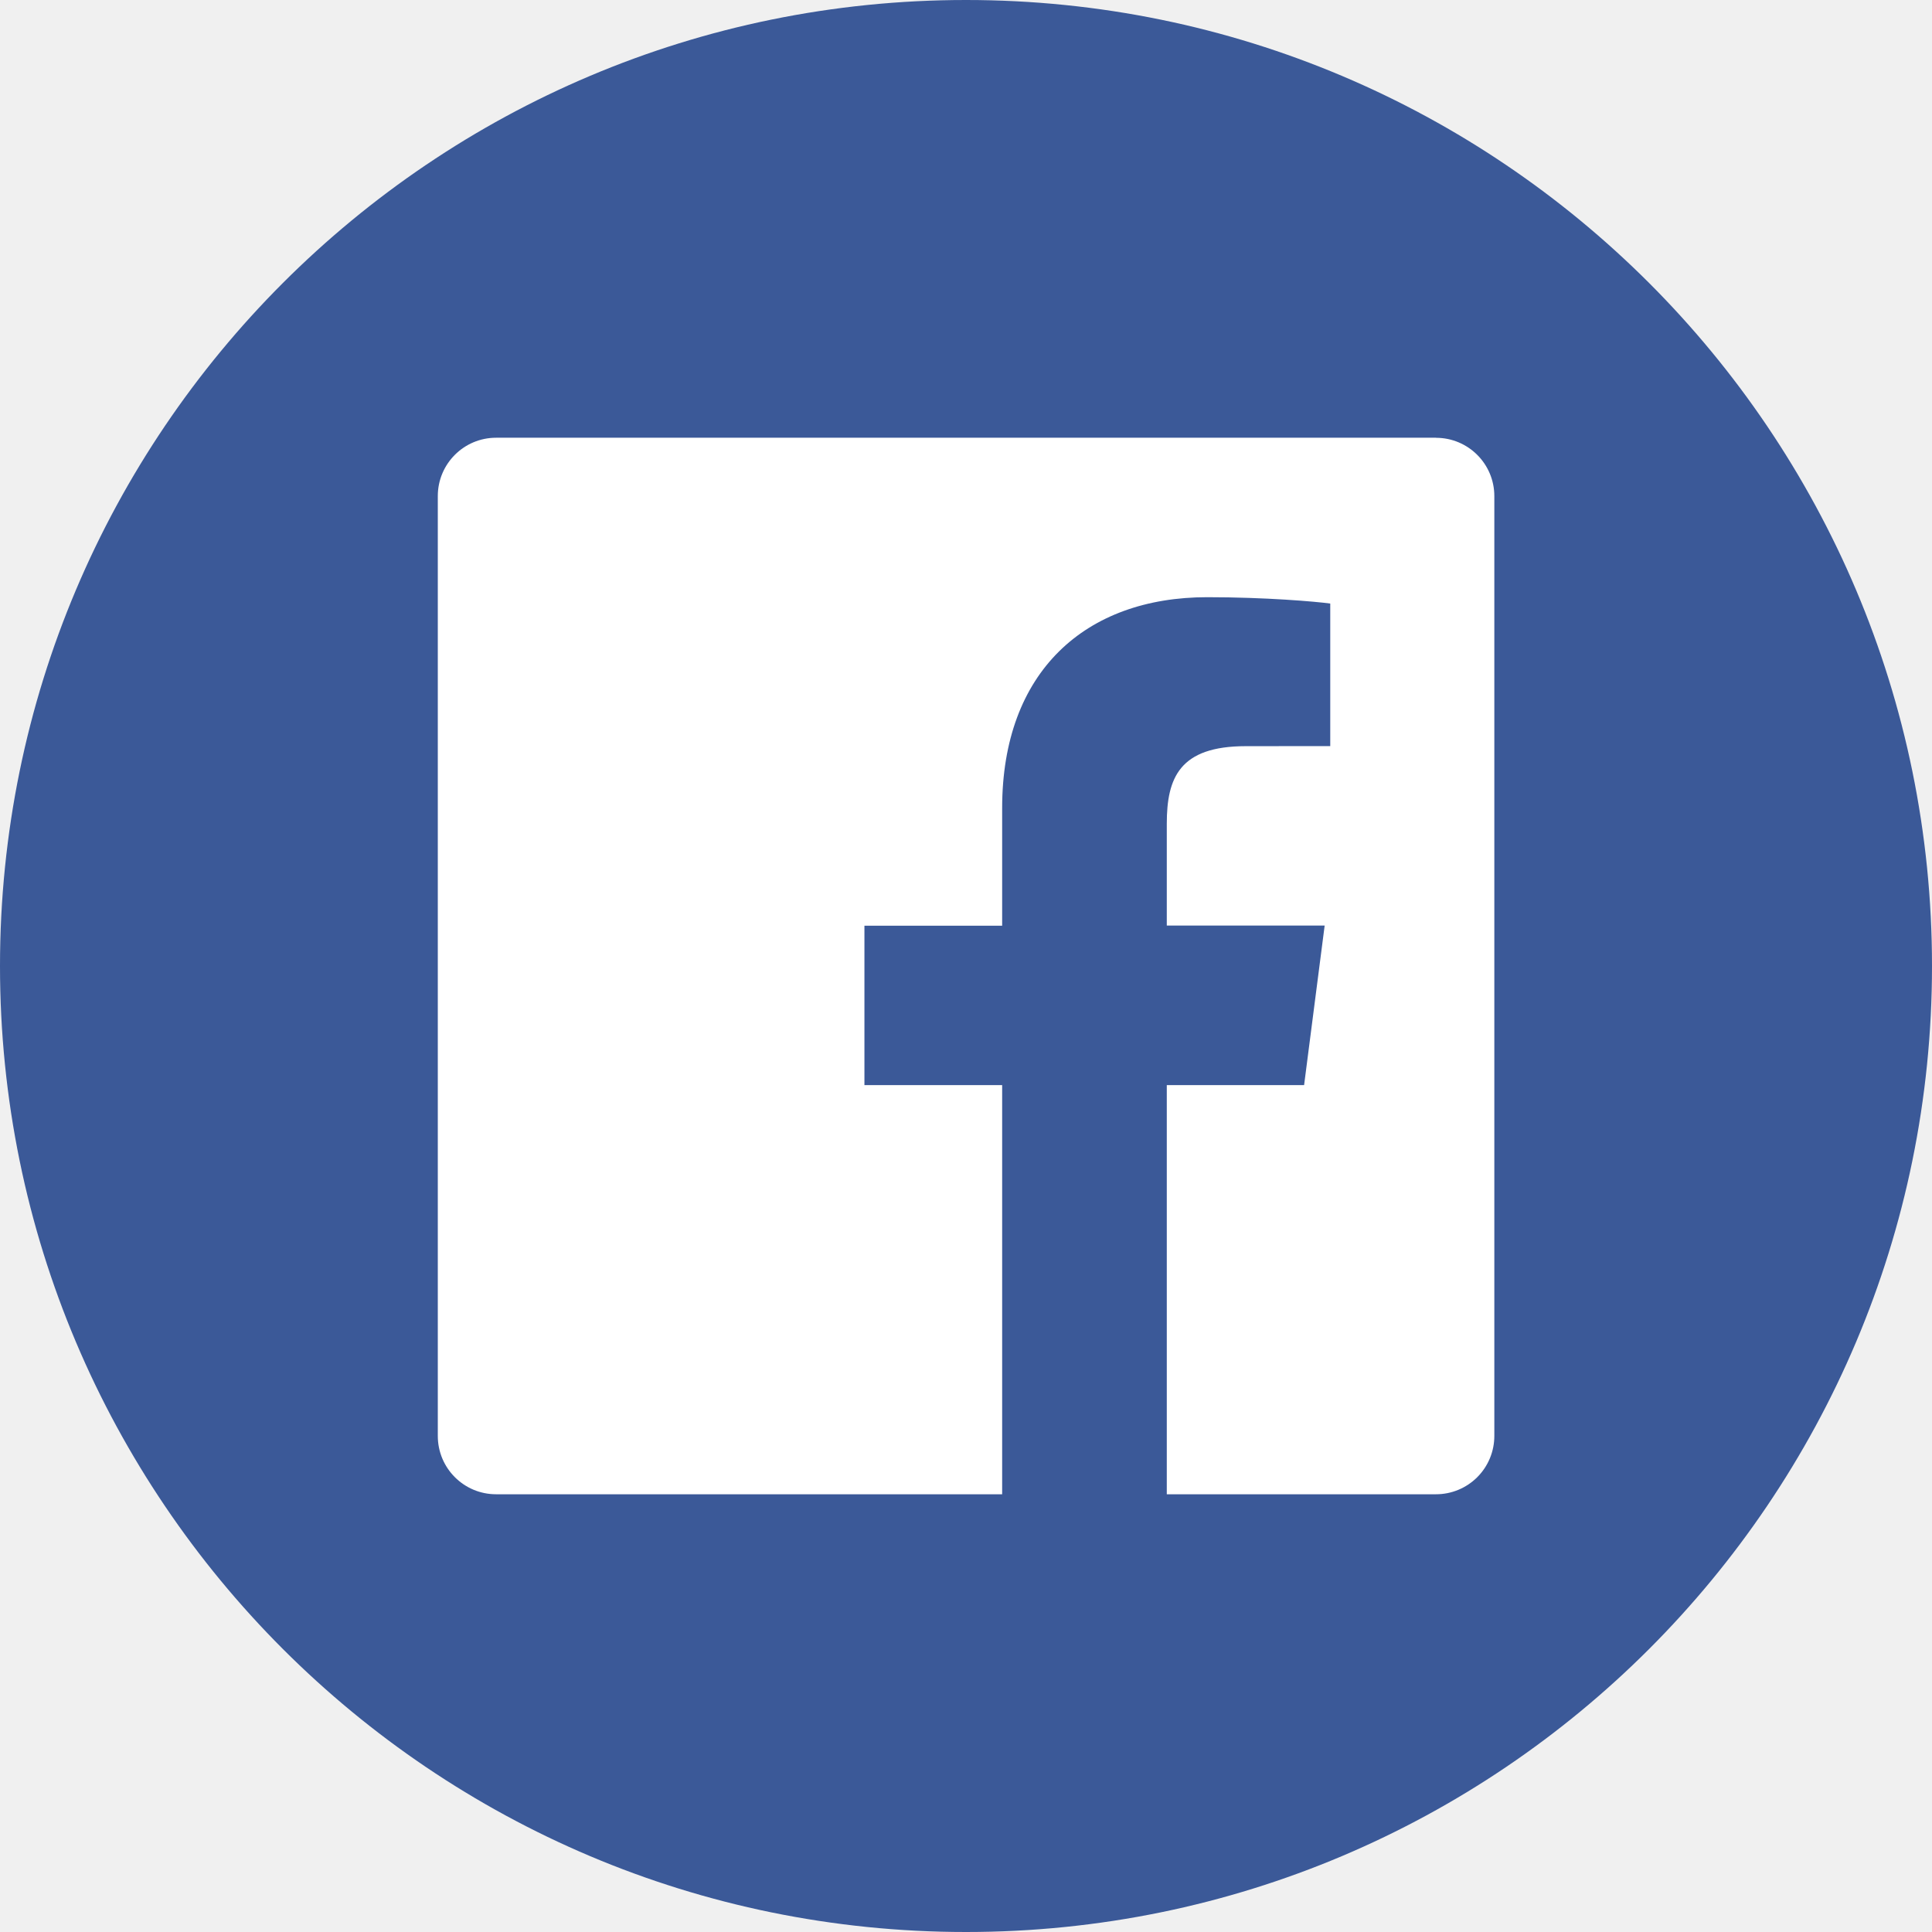
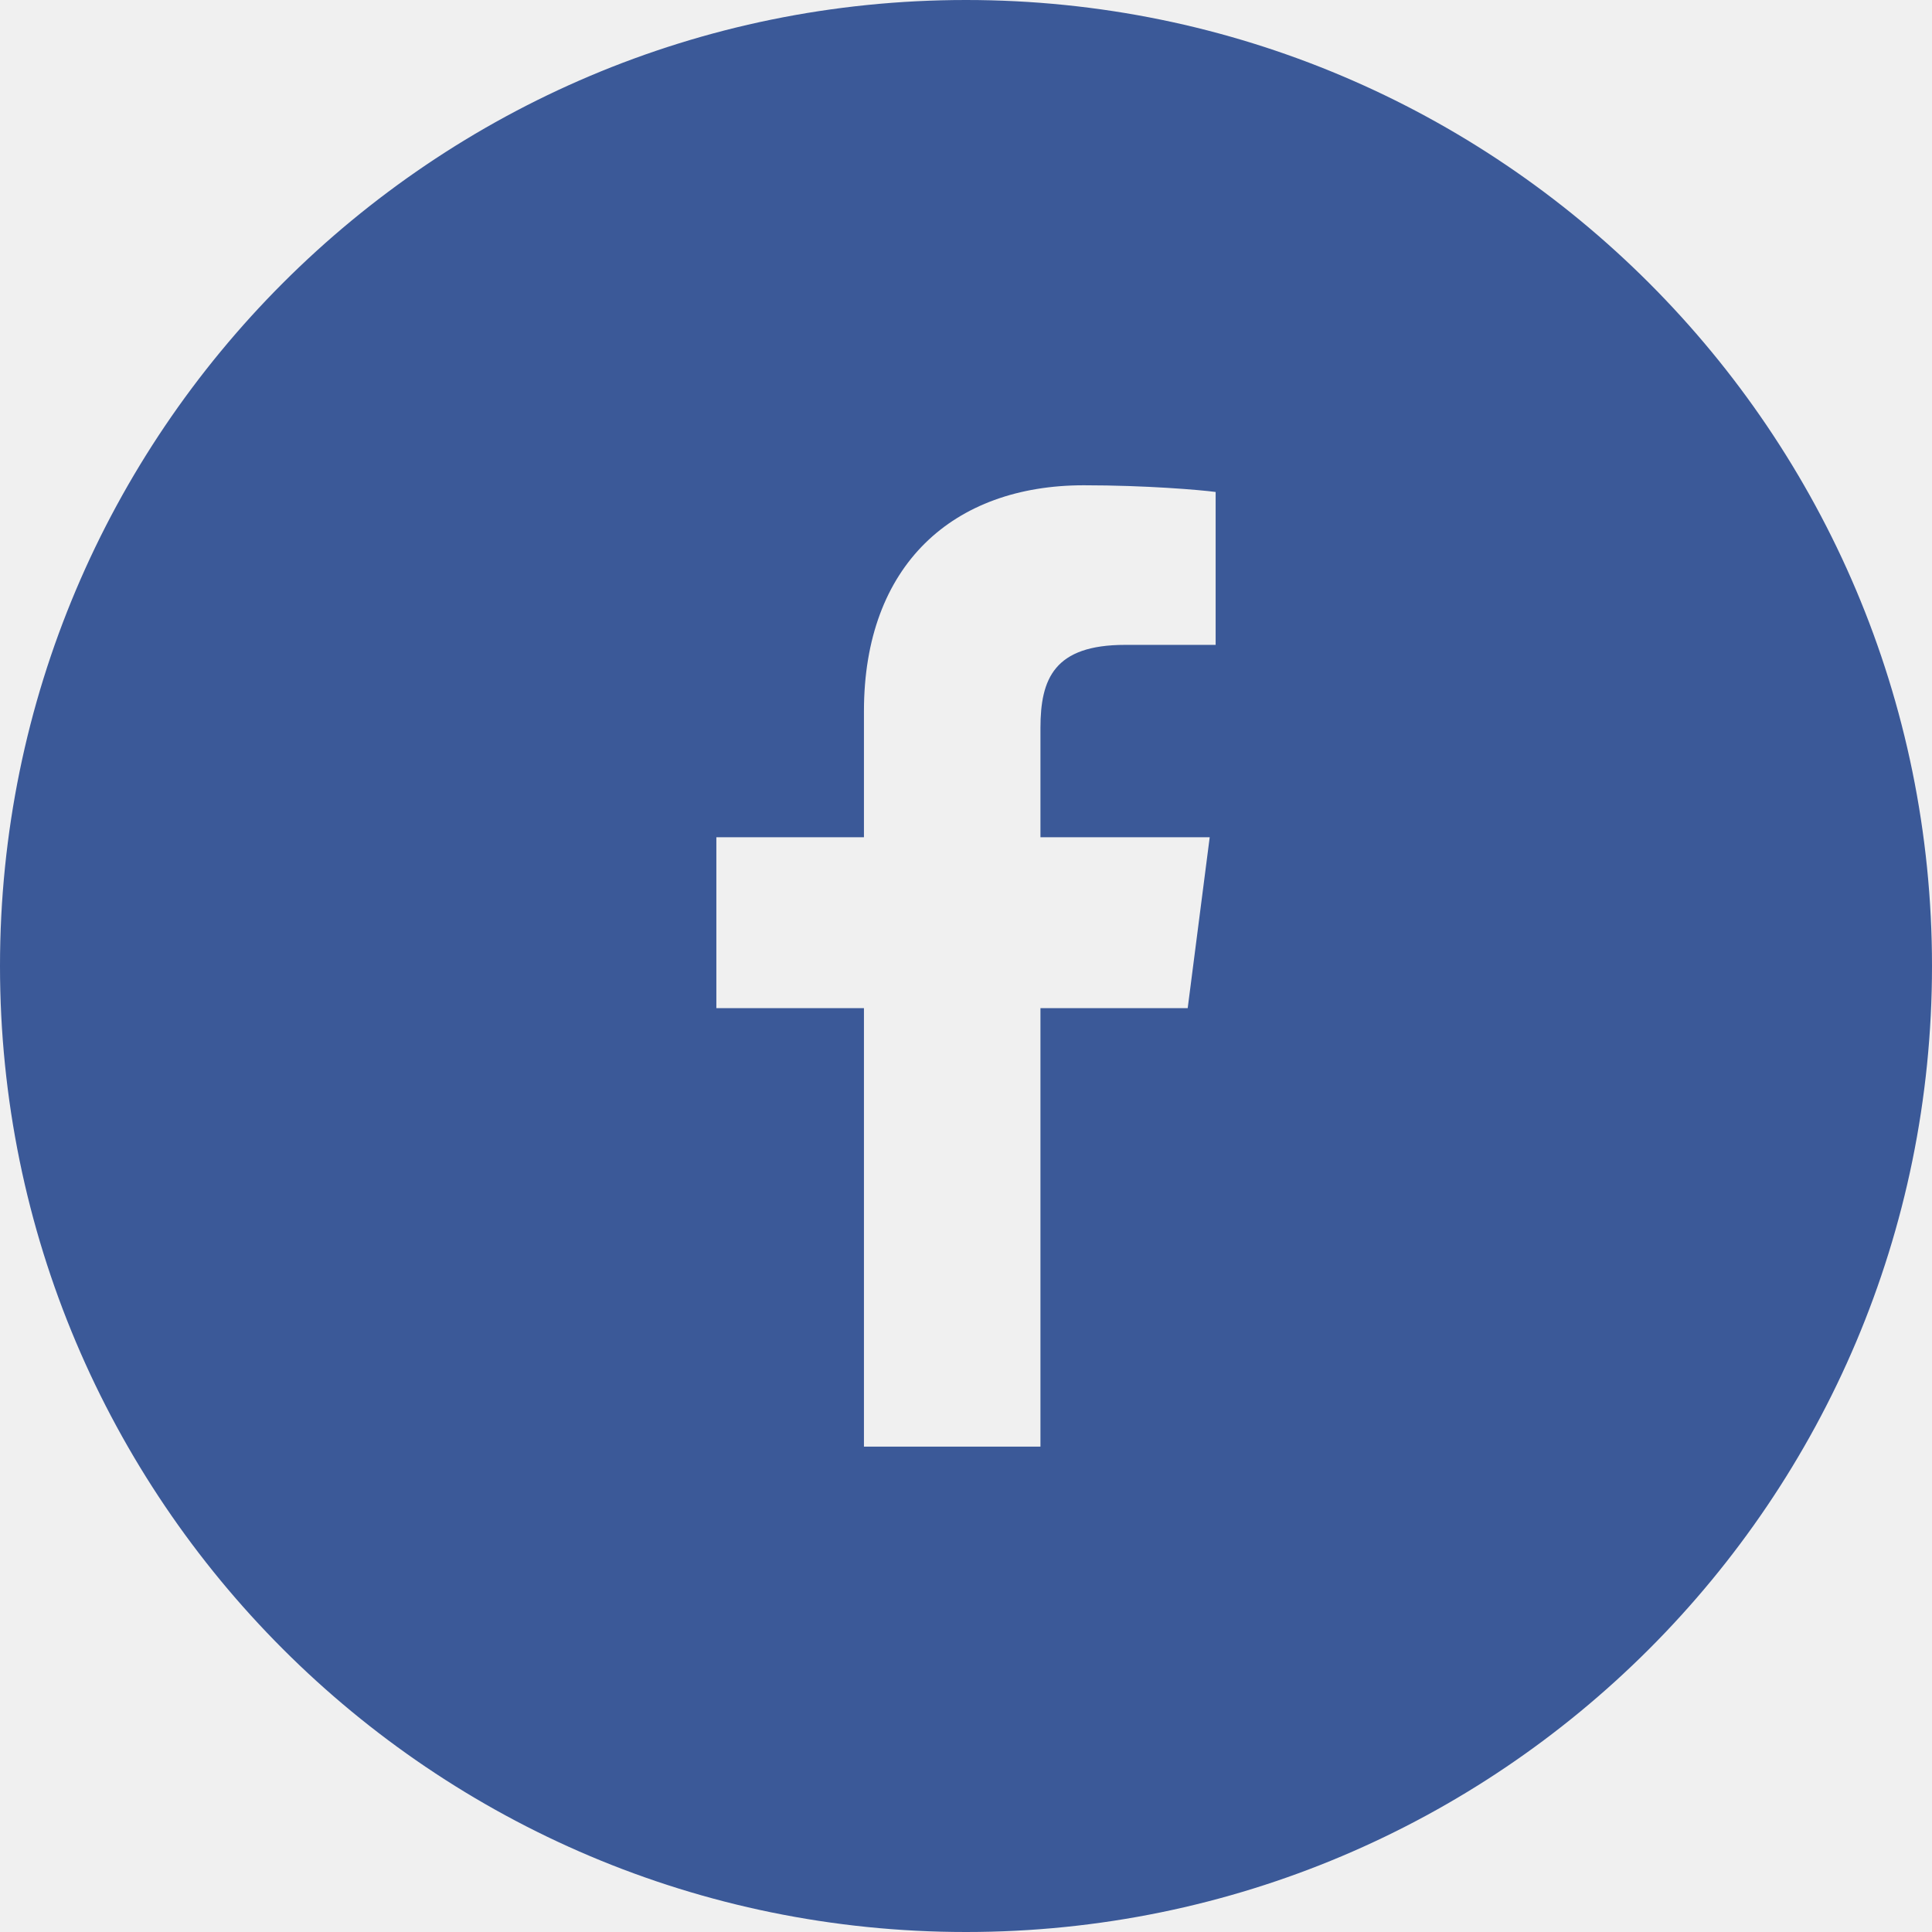
- <svg xmlns="http://www.w3.org/2000/svg" width="28" height="28" viewBox="0 0 28 28">
-   <g fill="none" fill-rule="nonzero">
-     <circle cx="14" cy="14" r="14" fill="#3B5998" />
-     <path fill="#FFF" d="M20.811 6.344H7.19a.845.845 0 0 0-.845.845v13.622c0 .467.378.845.845.845h7.334v-5.93h-1.996v-2.31h1.996V11.71c0-1.978 1.208-3.055 2.972-3.055.845 0 1.571.063 1.783.092v2.066l-1.223.001c-.96 0-1.146.456-1.146 1.125v1.475h2.288l-.298 2.312h-1.99v5.93h3.902a.845.845 0 0 0 .845-.846V7.19a.845.845 0 0 0-.845-.845z" />
+ <svg xmlns="http://www.w3.org/2000/svg" xmlns:xlink="http://www.w3.org/1999/xlink" width="28" height="28" viewBox="0 0 28 28">
+   <defs>
+     <path id="a" d="M0 0h28v28H0z" />
+   </defs>
+   <g fill="none" fill-rule="evenodd">
+     <mask id="b" fill="#fff">
+       <use xlink:href="#a" />
+     </mask>
+     <path fill="#3B5998" d="M17.618 9.346h-1.312c-1.028 0-1.227.49-1.227 1.206v1.582h2.453l-.319 2.477h-2.134v6.355h-2.558v-6.355h-2.139v-2.477h2.139v-1.827c0-2.12 1.294-3.274 3.186-3.274.905 0 1.684.067 1.911.097v2.216zM14 0C6.268 0 0 6.27 0 14c0 7.733 6.268 14 14 14s14-6.267 14-14c0-7.73-6.268-14-14-14z" mask="url(#b)" />
  </g>
</svg>
